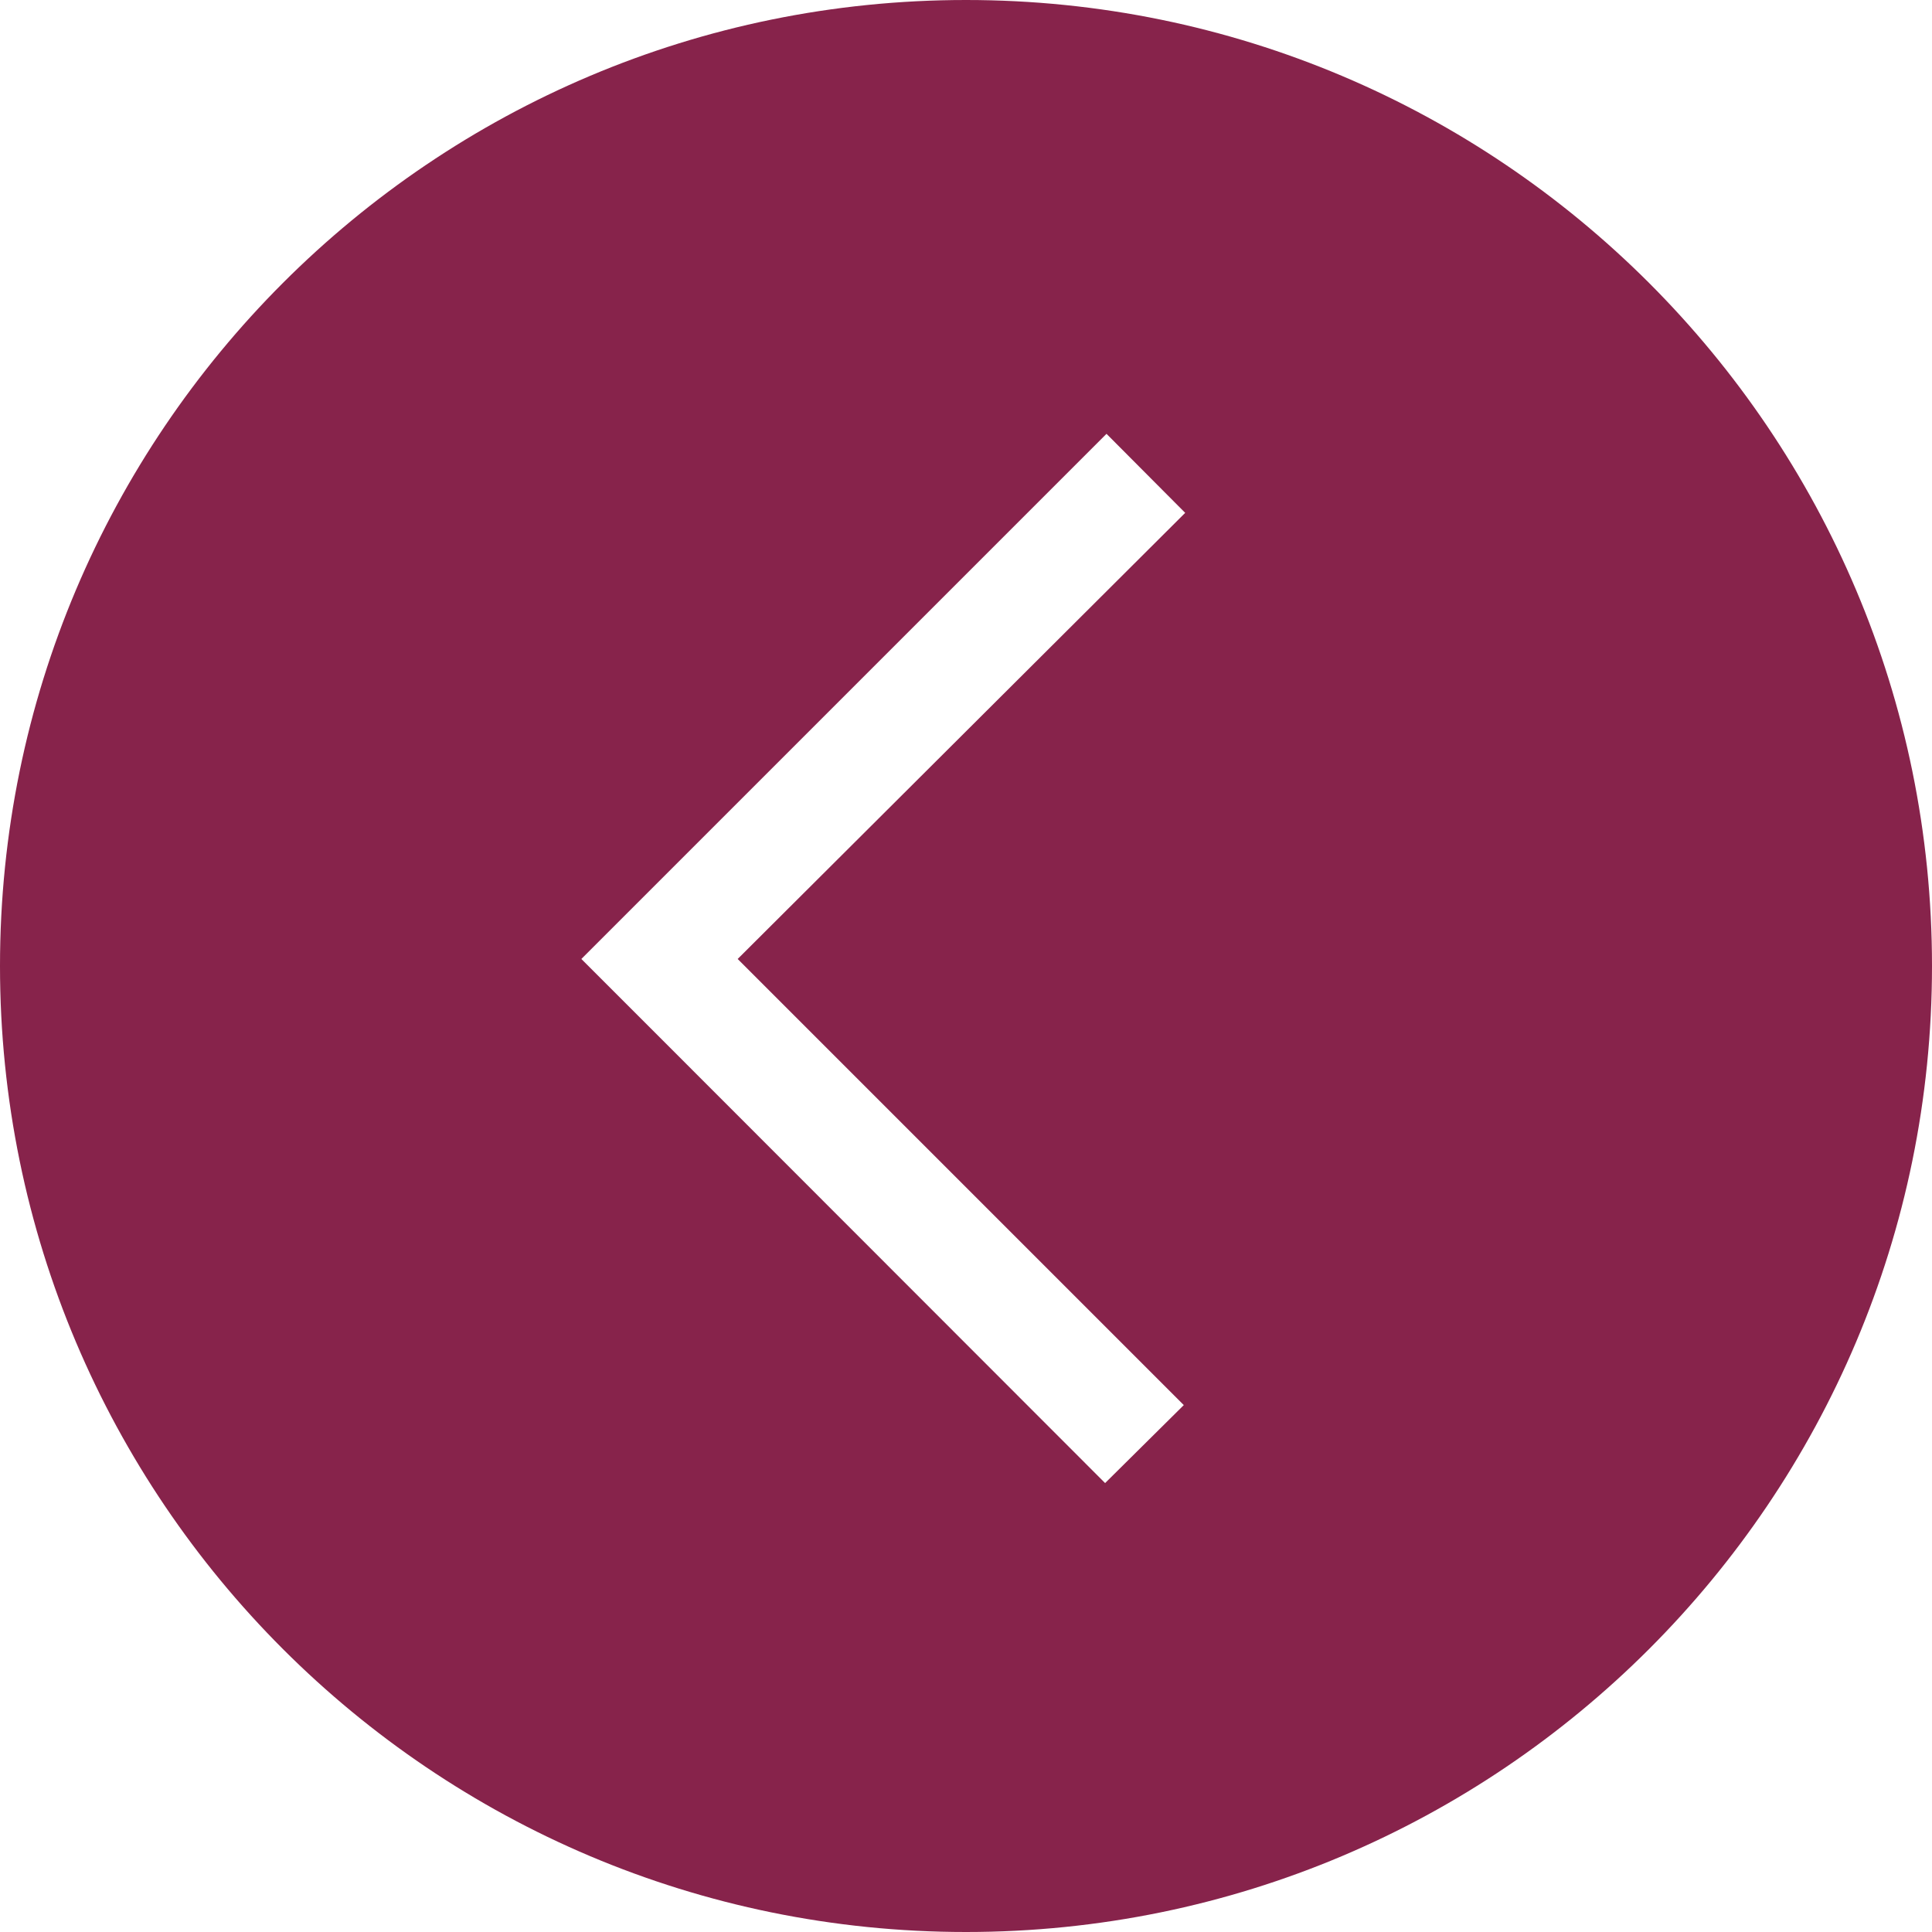
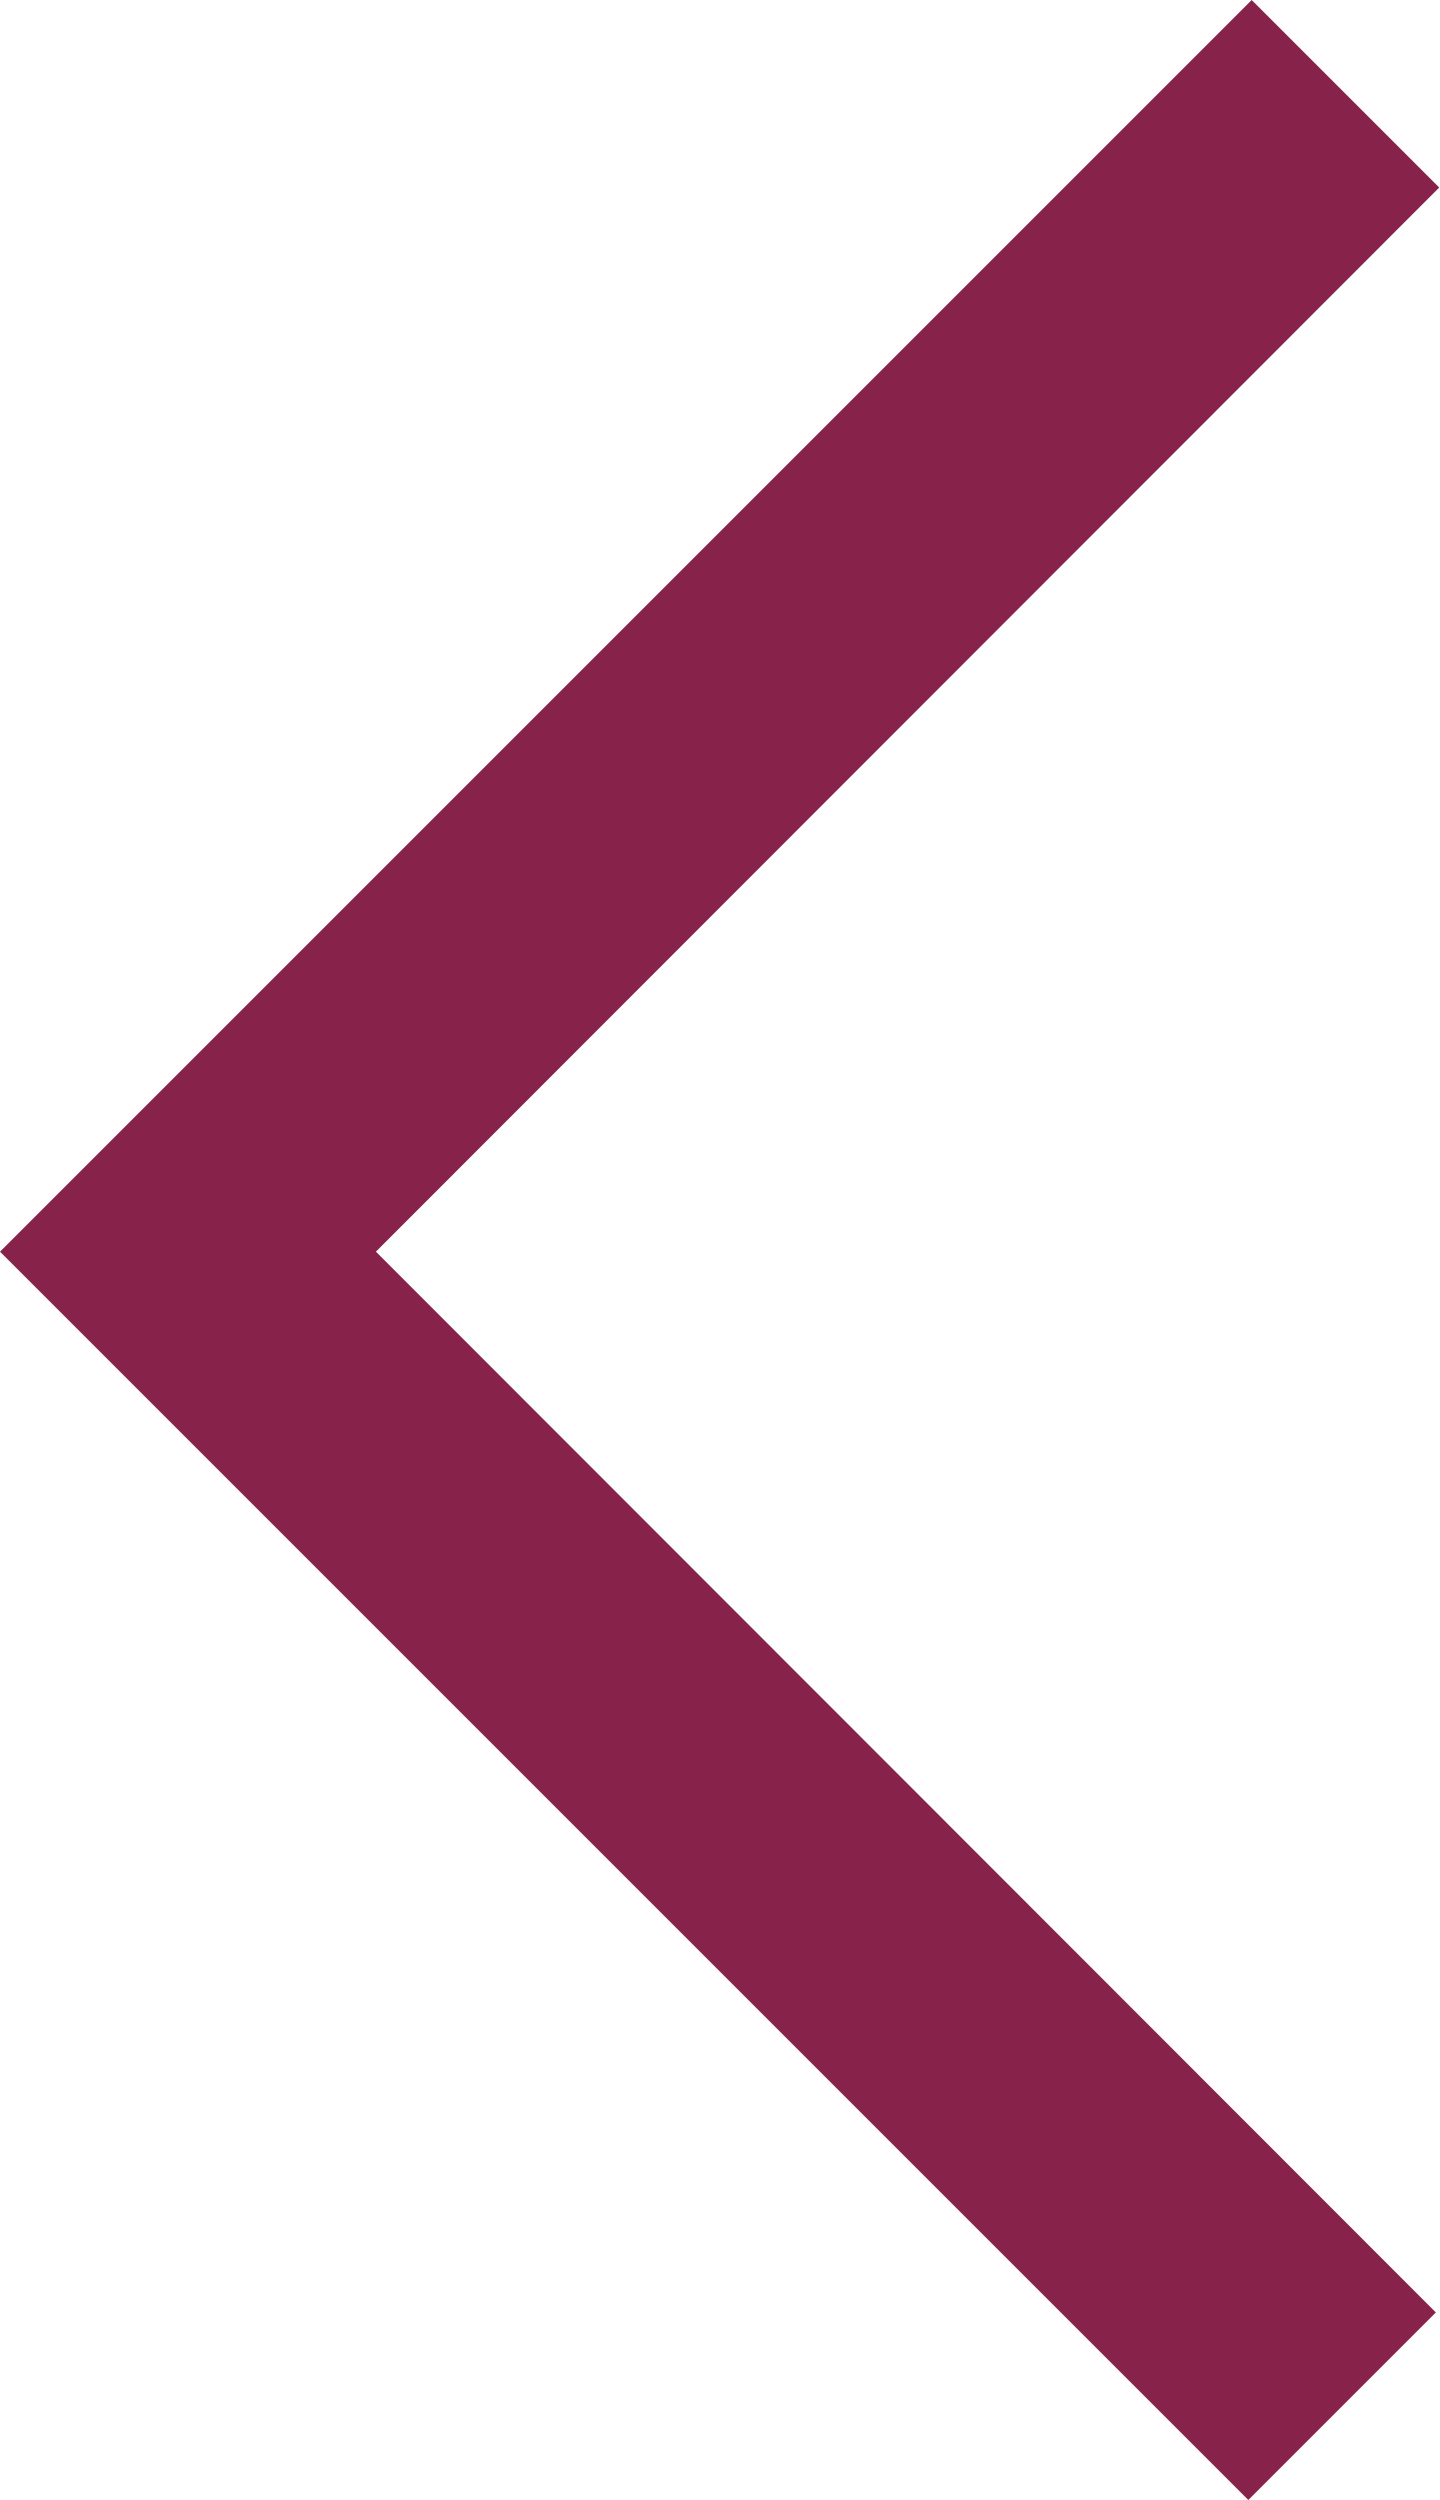
- <svg xmlns="http://www.w3.org/2000/svg" viewBox="0 0 55 55">
-   <path d="M55,27.5A27.5,27.5,0,1,1,27.5,0,27.5,27.5,0,0,1,55,27.5ZM33.74,14.6,31.5,12.35,18.79,25.06,16.55,27.3l2.24,2.24L31.46,42.22,33.7,40,21,27.3Z" fill="#87234b" />
+ <svg xmlns="http://www.w3.org/2000/svg" viewBox="0 0 17.19 29.86">
+   <polygon points="17.19 2.24 14.95 0 2.24 12.71 0 14.95 2.24 17.19 14.91 29.86 17.15 27.62 4.49 14.95 17.19 2.24" fill="#87234b" />
</svg>
